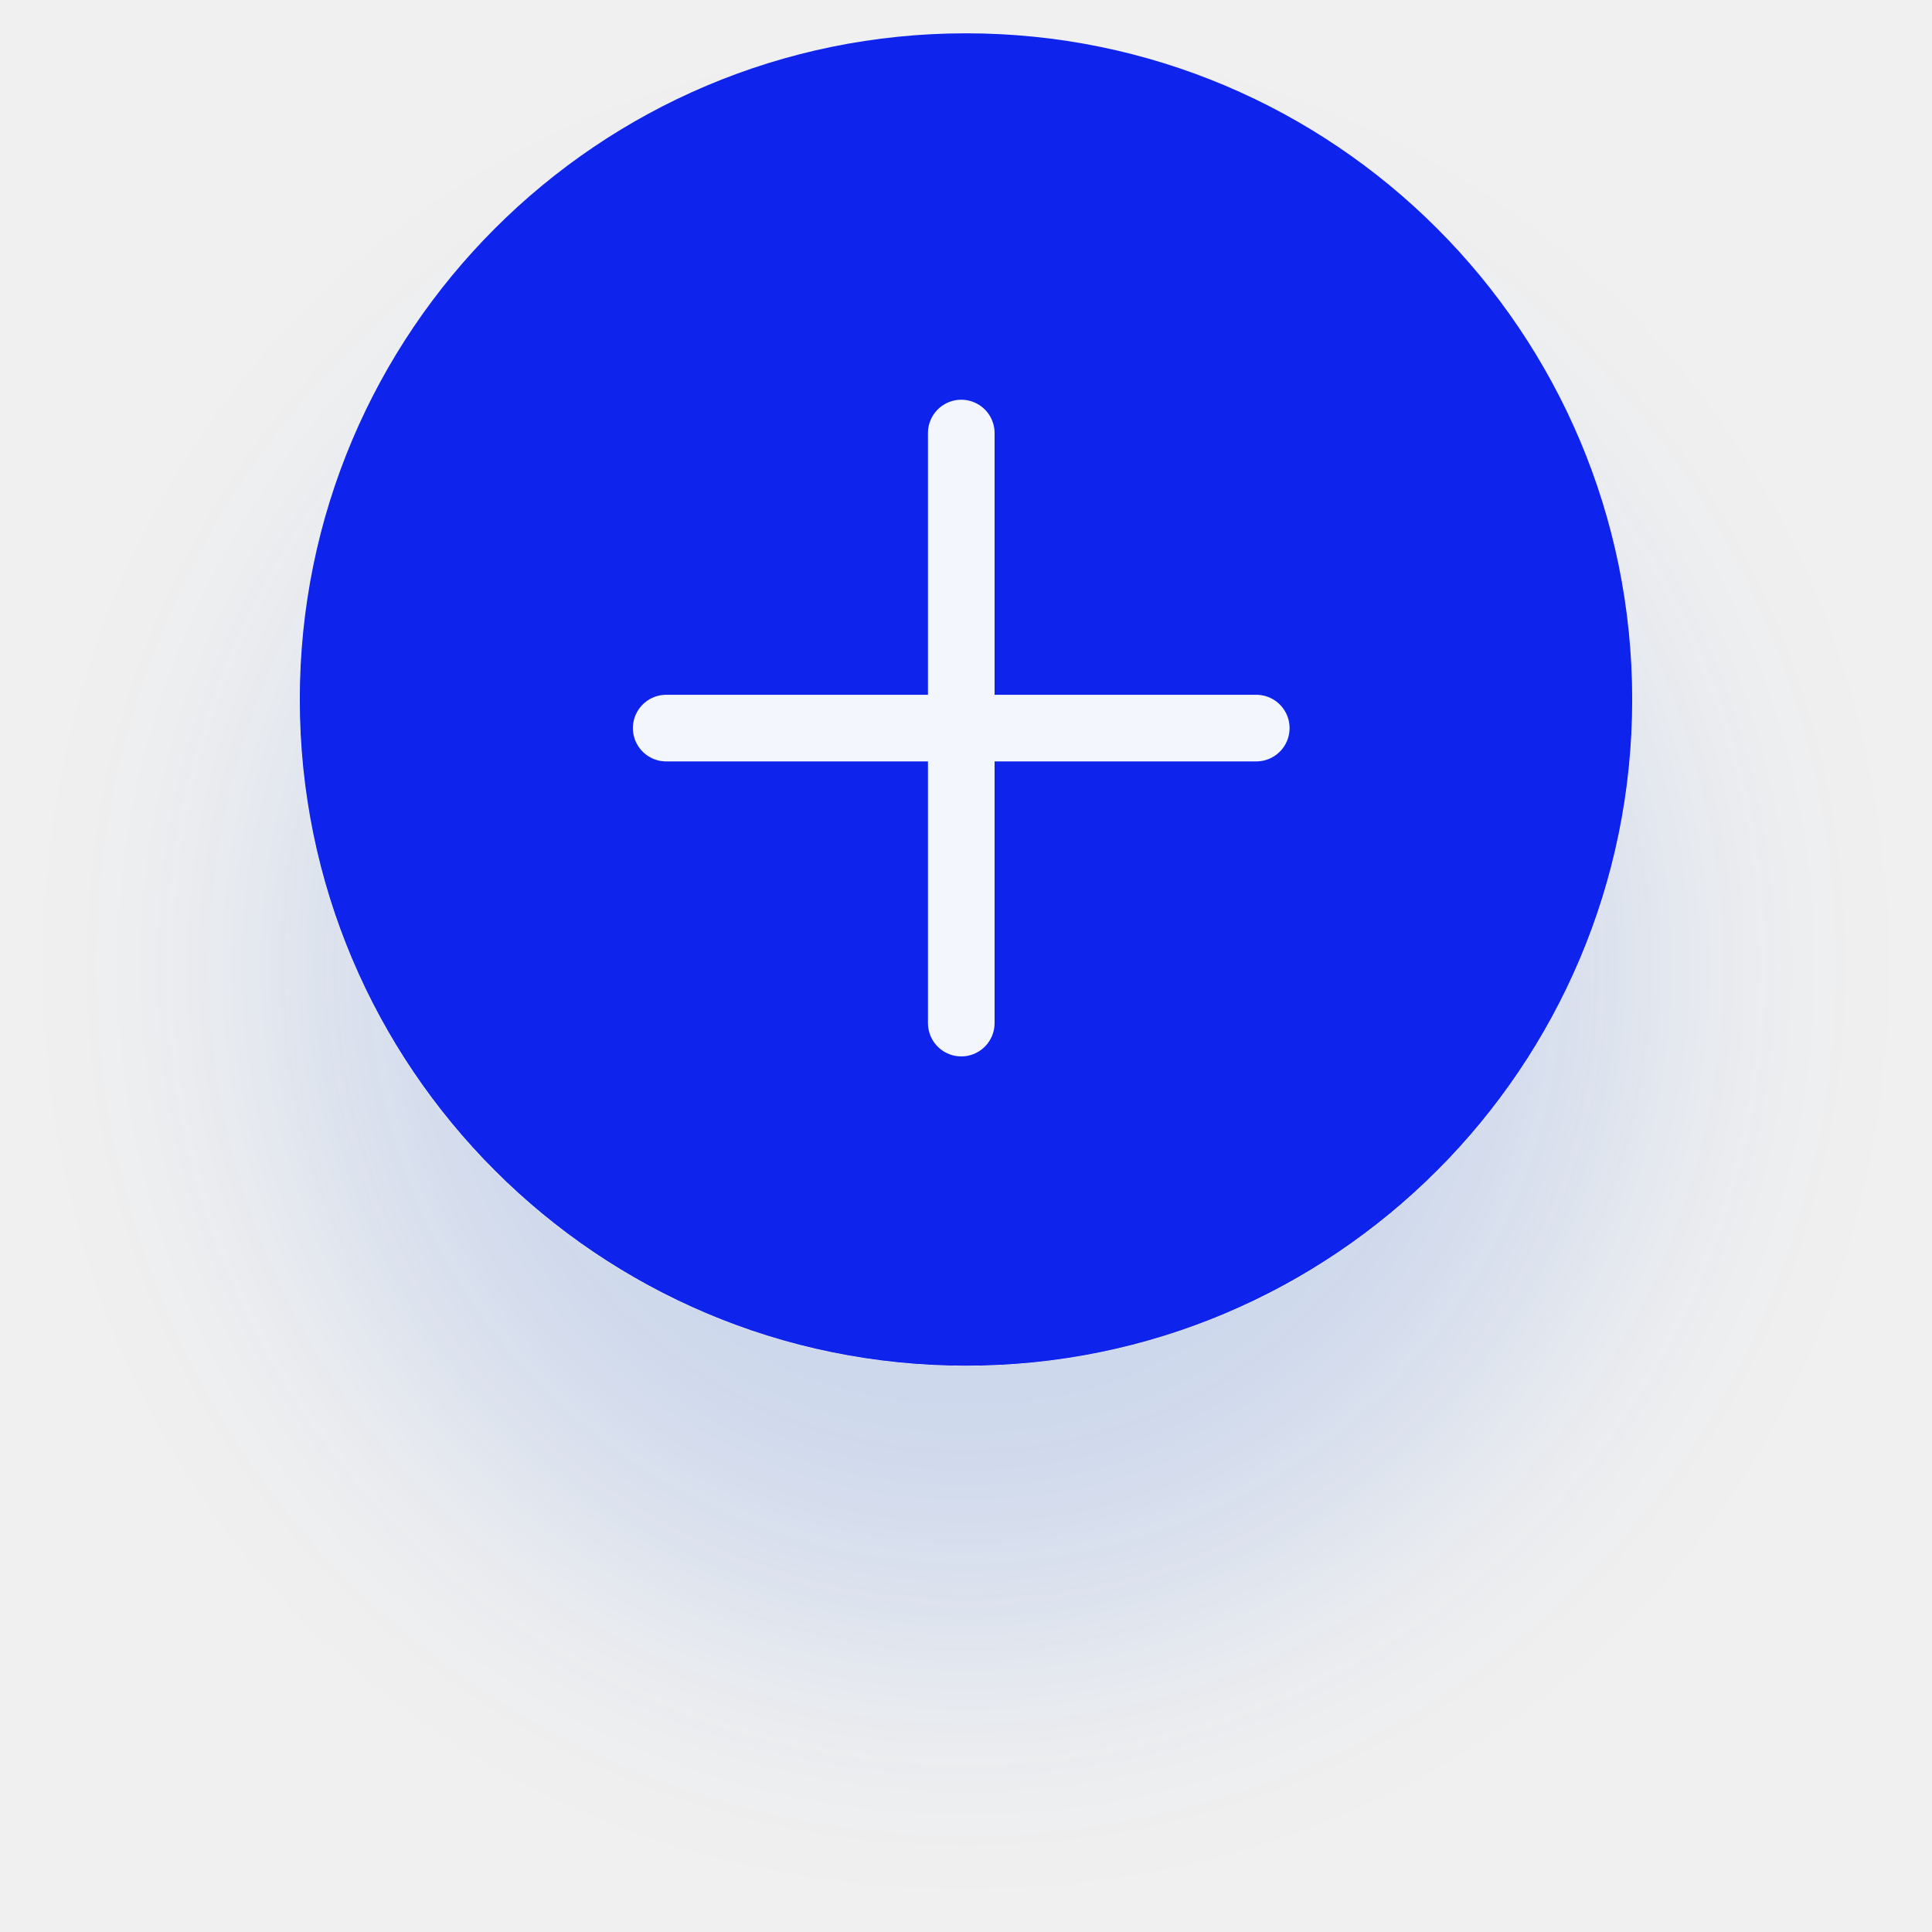
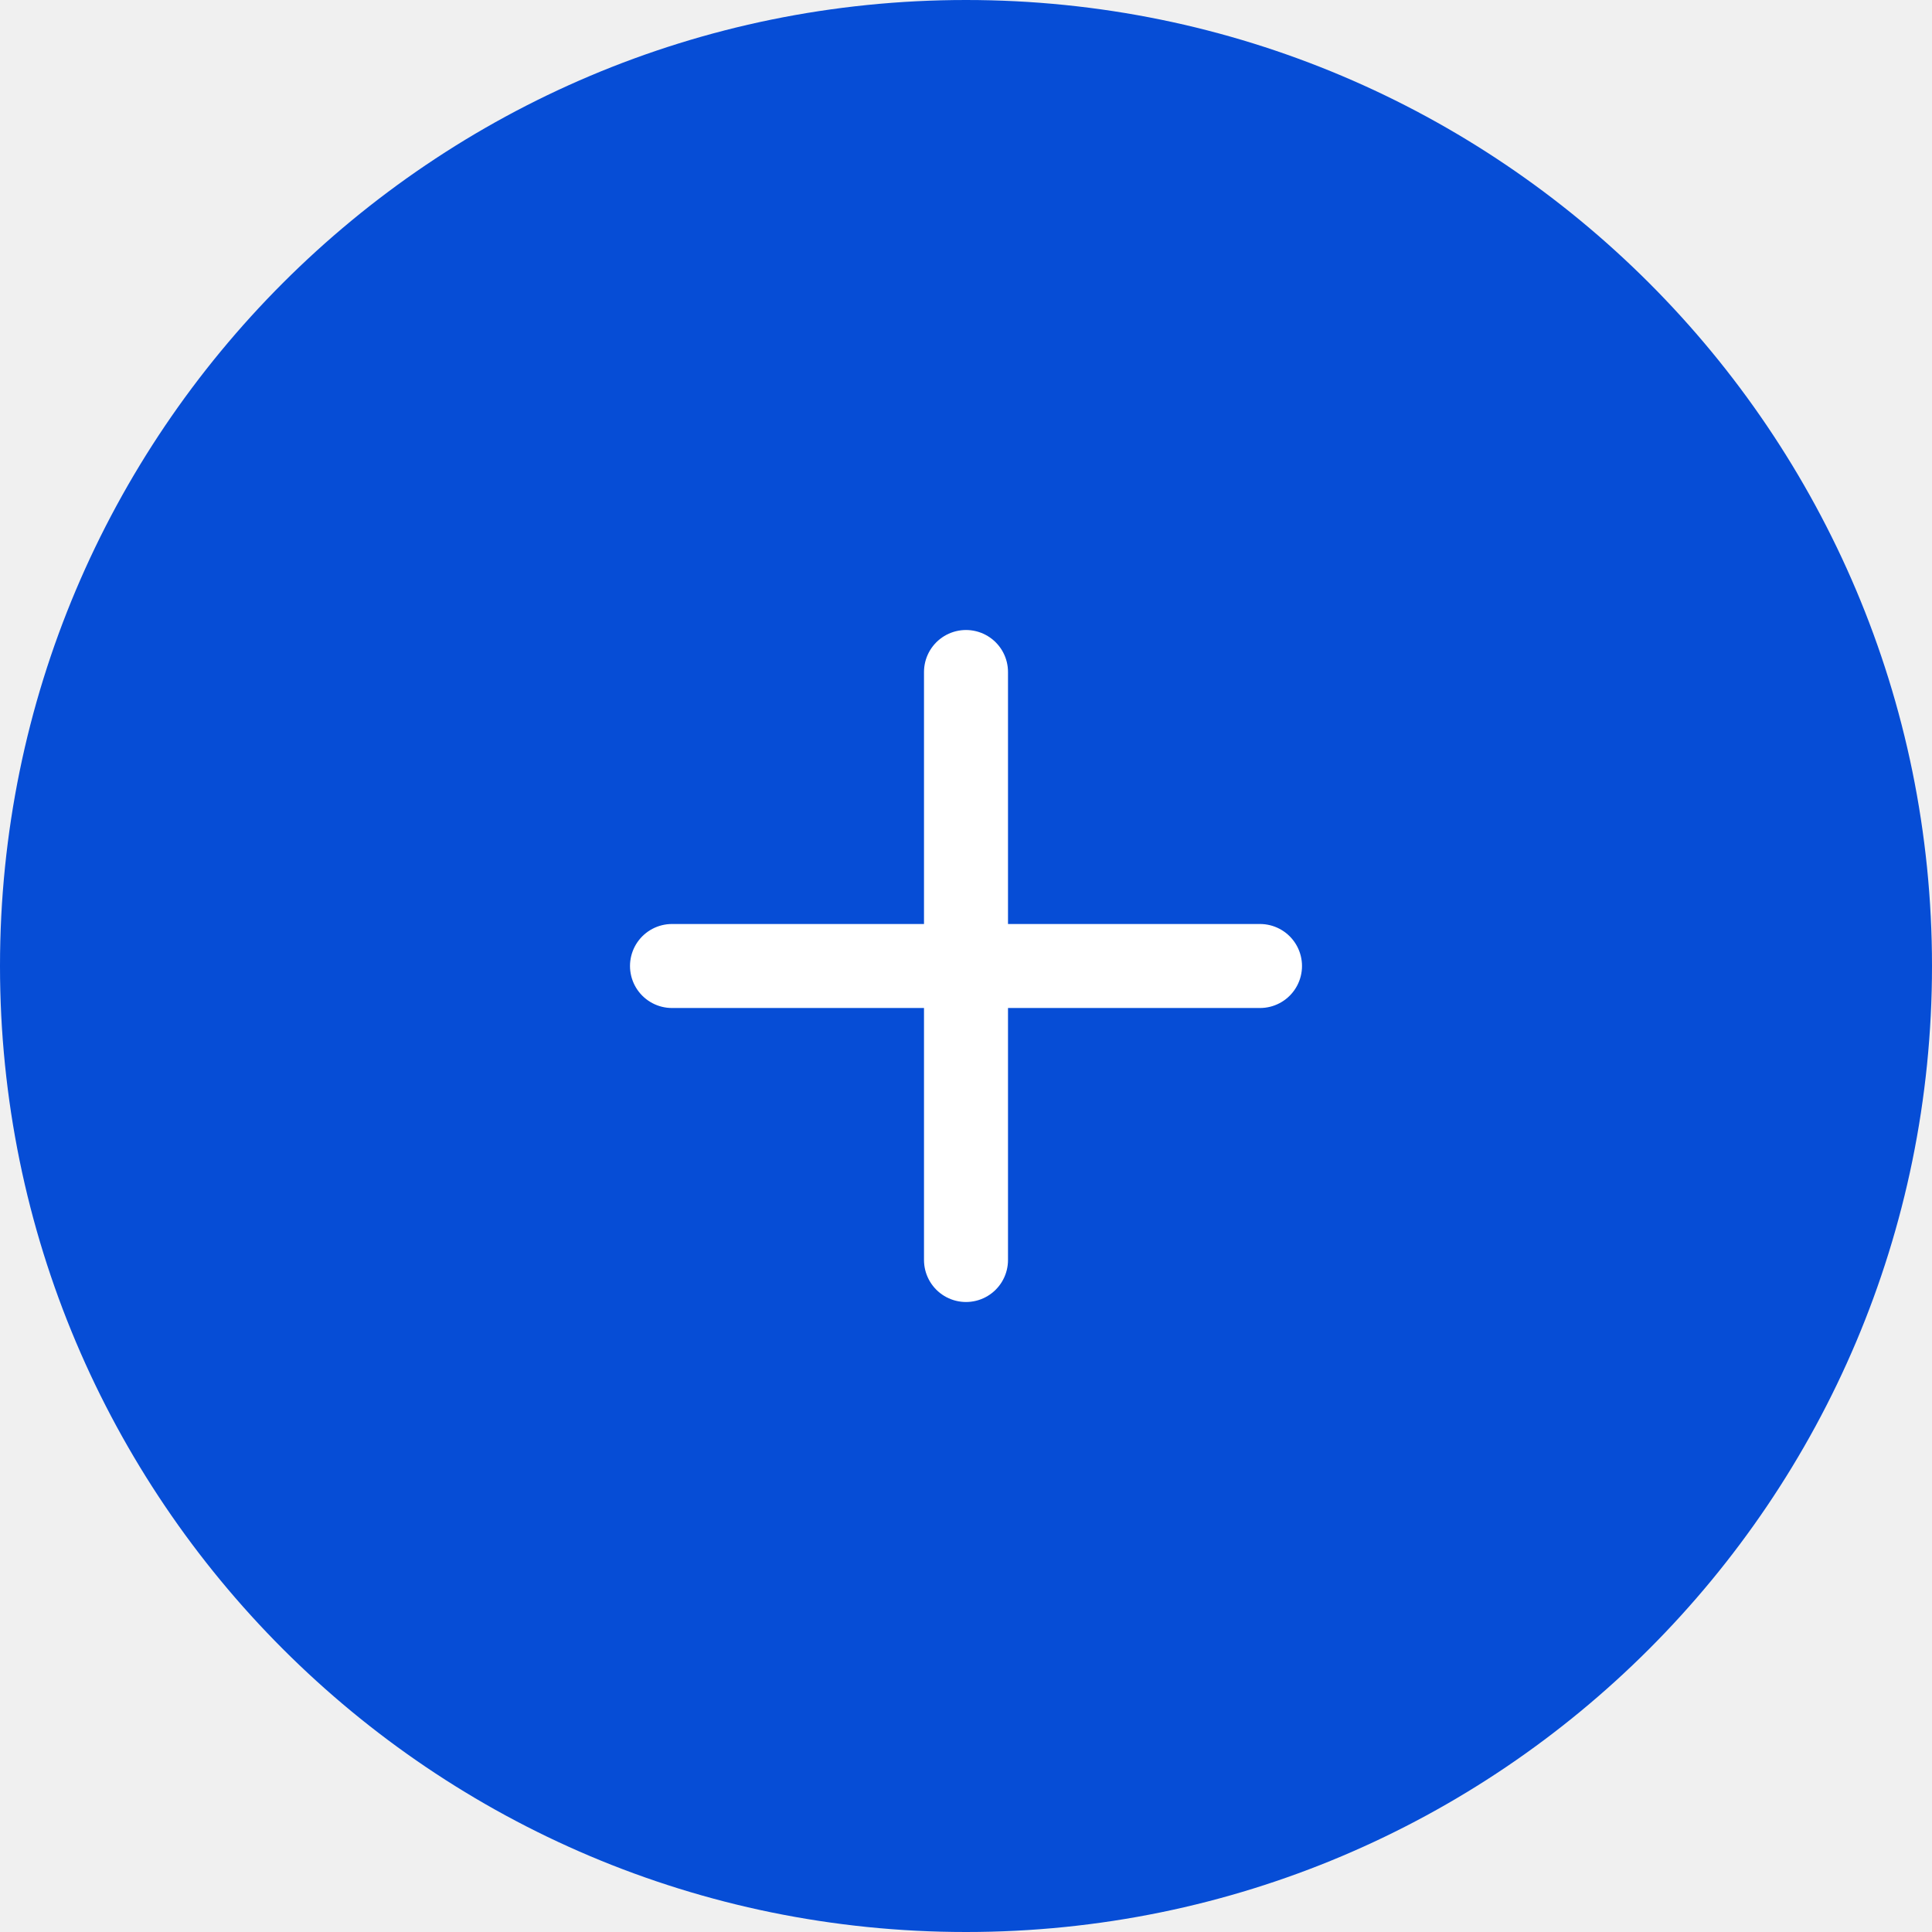
- <svg xmlns="http://www.w3.org/2000/svg" width="29" height="29" viewBox="0 0 29 29" fill="none">
-   <g filter="url(#filter0_d_3963_53118)">
-     <circle cx="14.5" cy="10.5" r="10" fill="#0E24EC" />
-   </g>
-   <path d="M10 10.929L18.857 10.929" stroke="#F3F6FD" stroke-linecap="round" stroke-linejoin="round" />
-   <path d="M14.429 6.5L14.429 15.357" stroke="#F3F6FD" stroke-linecap="round" stroke-linejoin="round" />
-   <defs>
-     <filter id="filter0_d_3963_53118" x="0.5" y="0.5" width="28" height="28" filterUnits="userSpaceOnUse" color-interpolation-filters="sRGB">
-       <feFlood flood-opacity="0" result="BackgroundImageFix" />
-       <feColorMatrix in="SourceAlpha" type="matrix" values="0 0 0 0 0 0 0 0 0 0 0 0 0 0 0 0 0 0 127 0" result="hardAlpha" />
-       <feOffset dy="4" />
-       <feGaussianBlur stdDeviation="2" />
-       <feComposite in2="hardAlpha" operator="out" />
-       <feColorMatrix type="matrix" values="0 0 0 0 0.024 0 0 0 0 0.302 0 0 0 0 0.839 0 0 0 0.15 0" />
-       <feBlend mode="normal" in2="BackgroundImageFix" result="effect1_dropShadow_3963_53118" />
-       <feBlend mode="normal" in="SourceGraphic" in2="effect1_dropShadow_3963_53118" result="shape" />
-     </filter>
-   </defs>
+ <svg xmlns="http://www.w3.org/2000/svg" width="46" height="46" viewBox="0 0 46 46" fill="none">
+   <circle cx="23" cy="23" r="23" fill="#064DD6" />
+   <path d="M23 16V30" stroke="white" stroke-width="2" stroke-linecap="round" stroke-linejoin="round" />
+   <path d="M16 23H30" stroke="white" stroke-width="2" stroke-linecap="round" stroke-linejoin="round" />
</svg>
